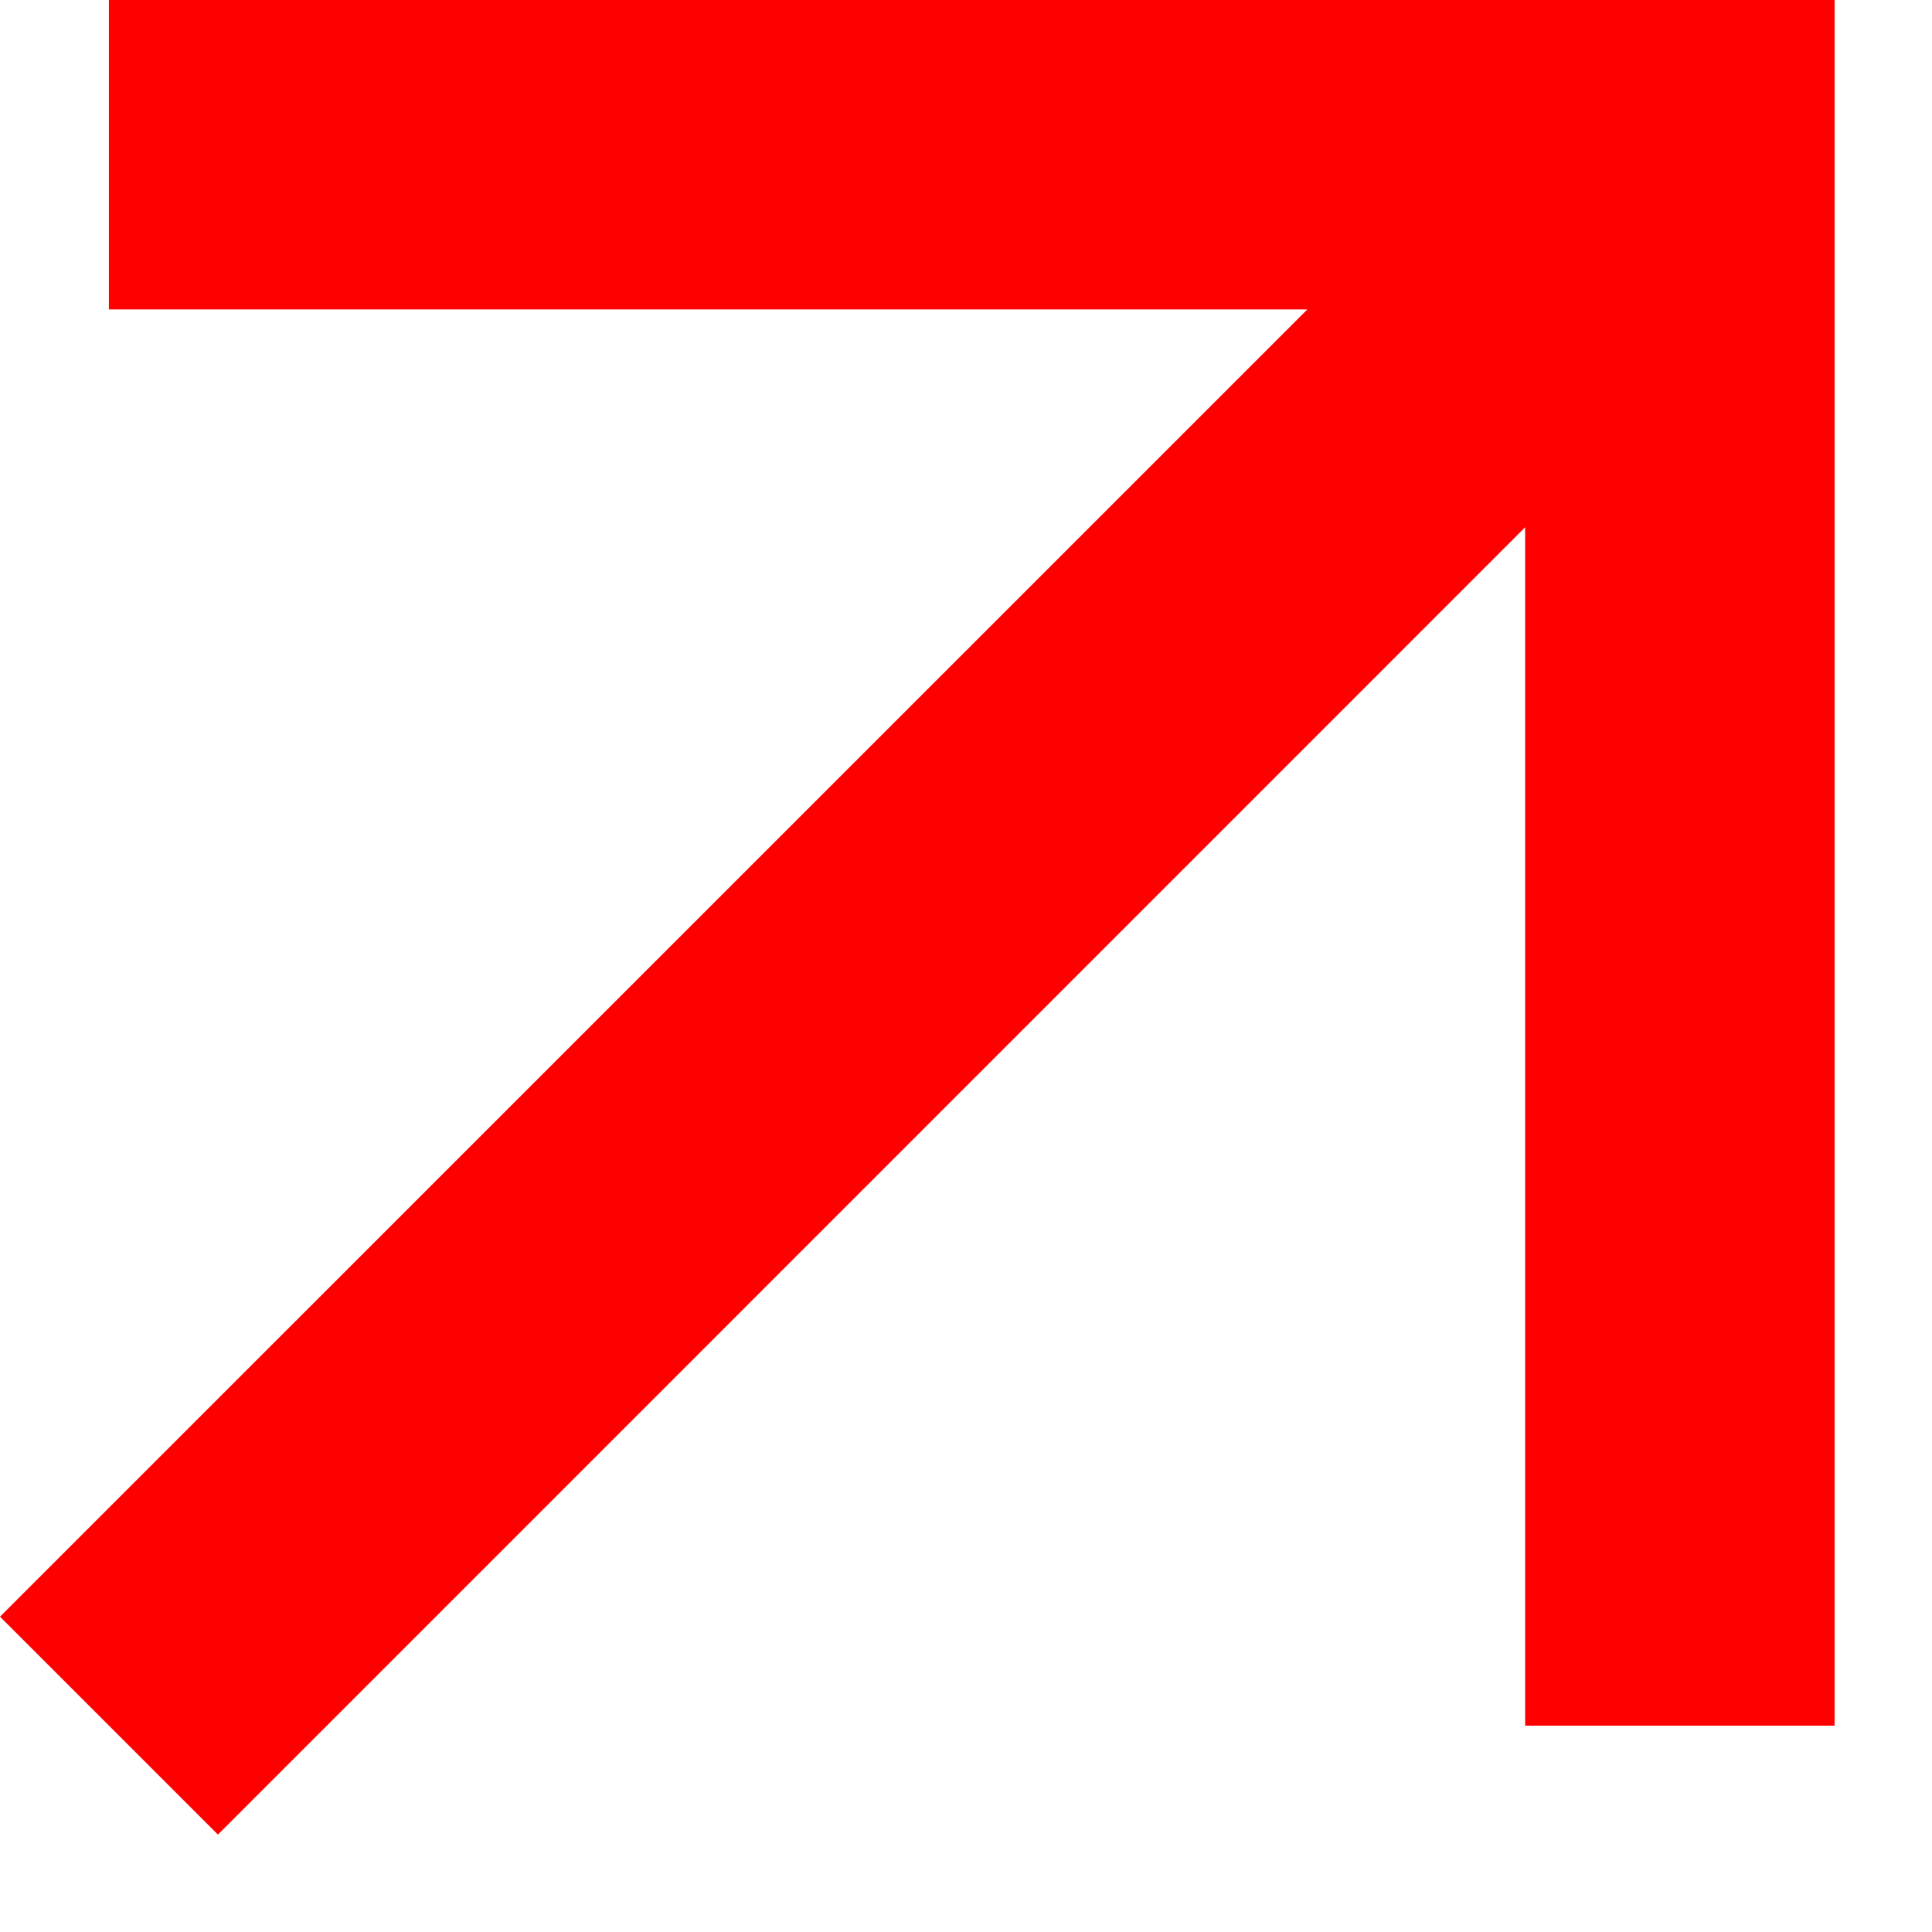
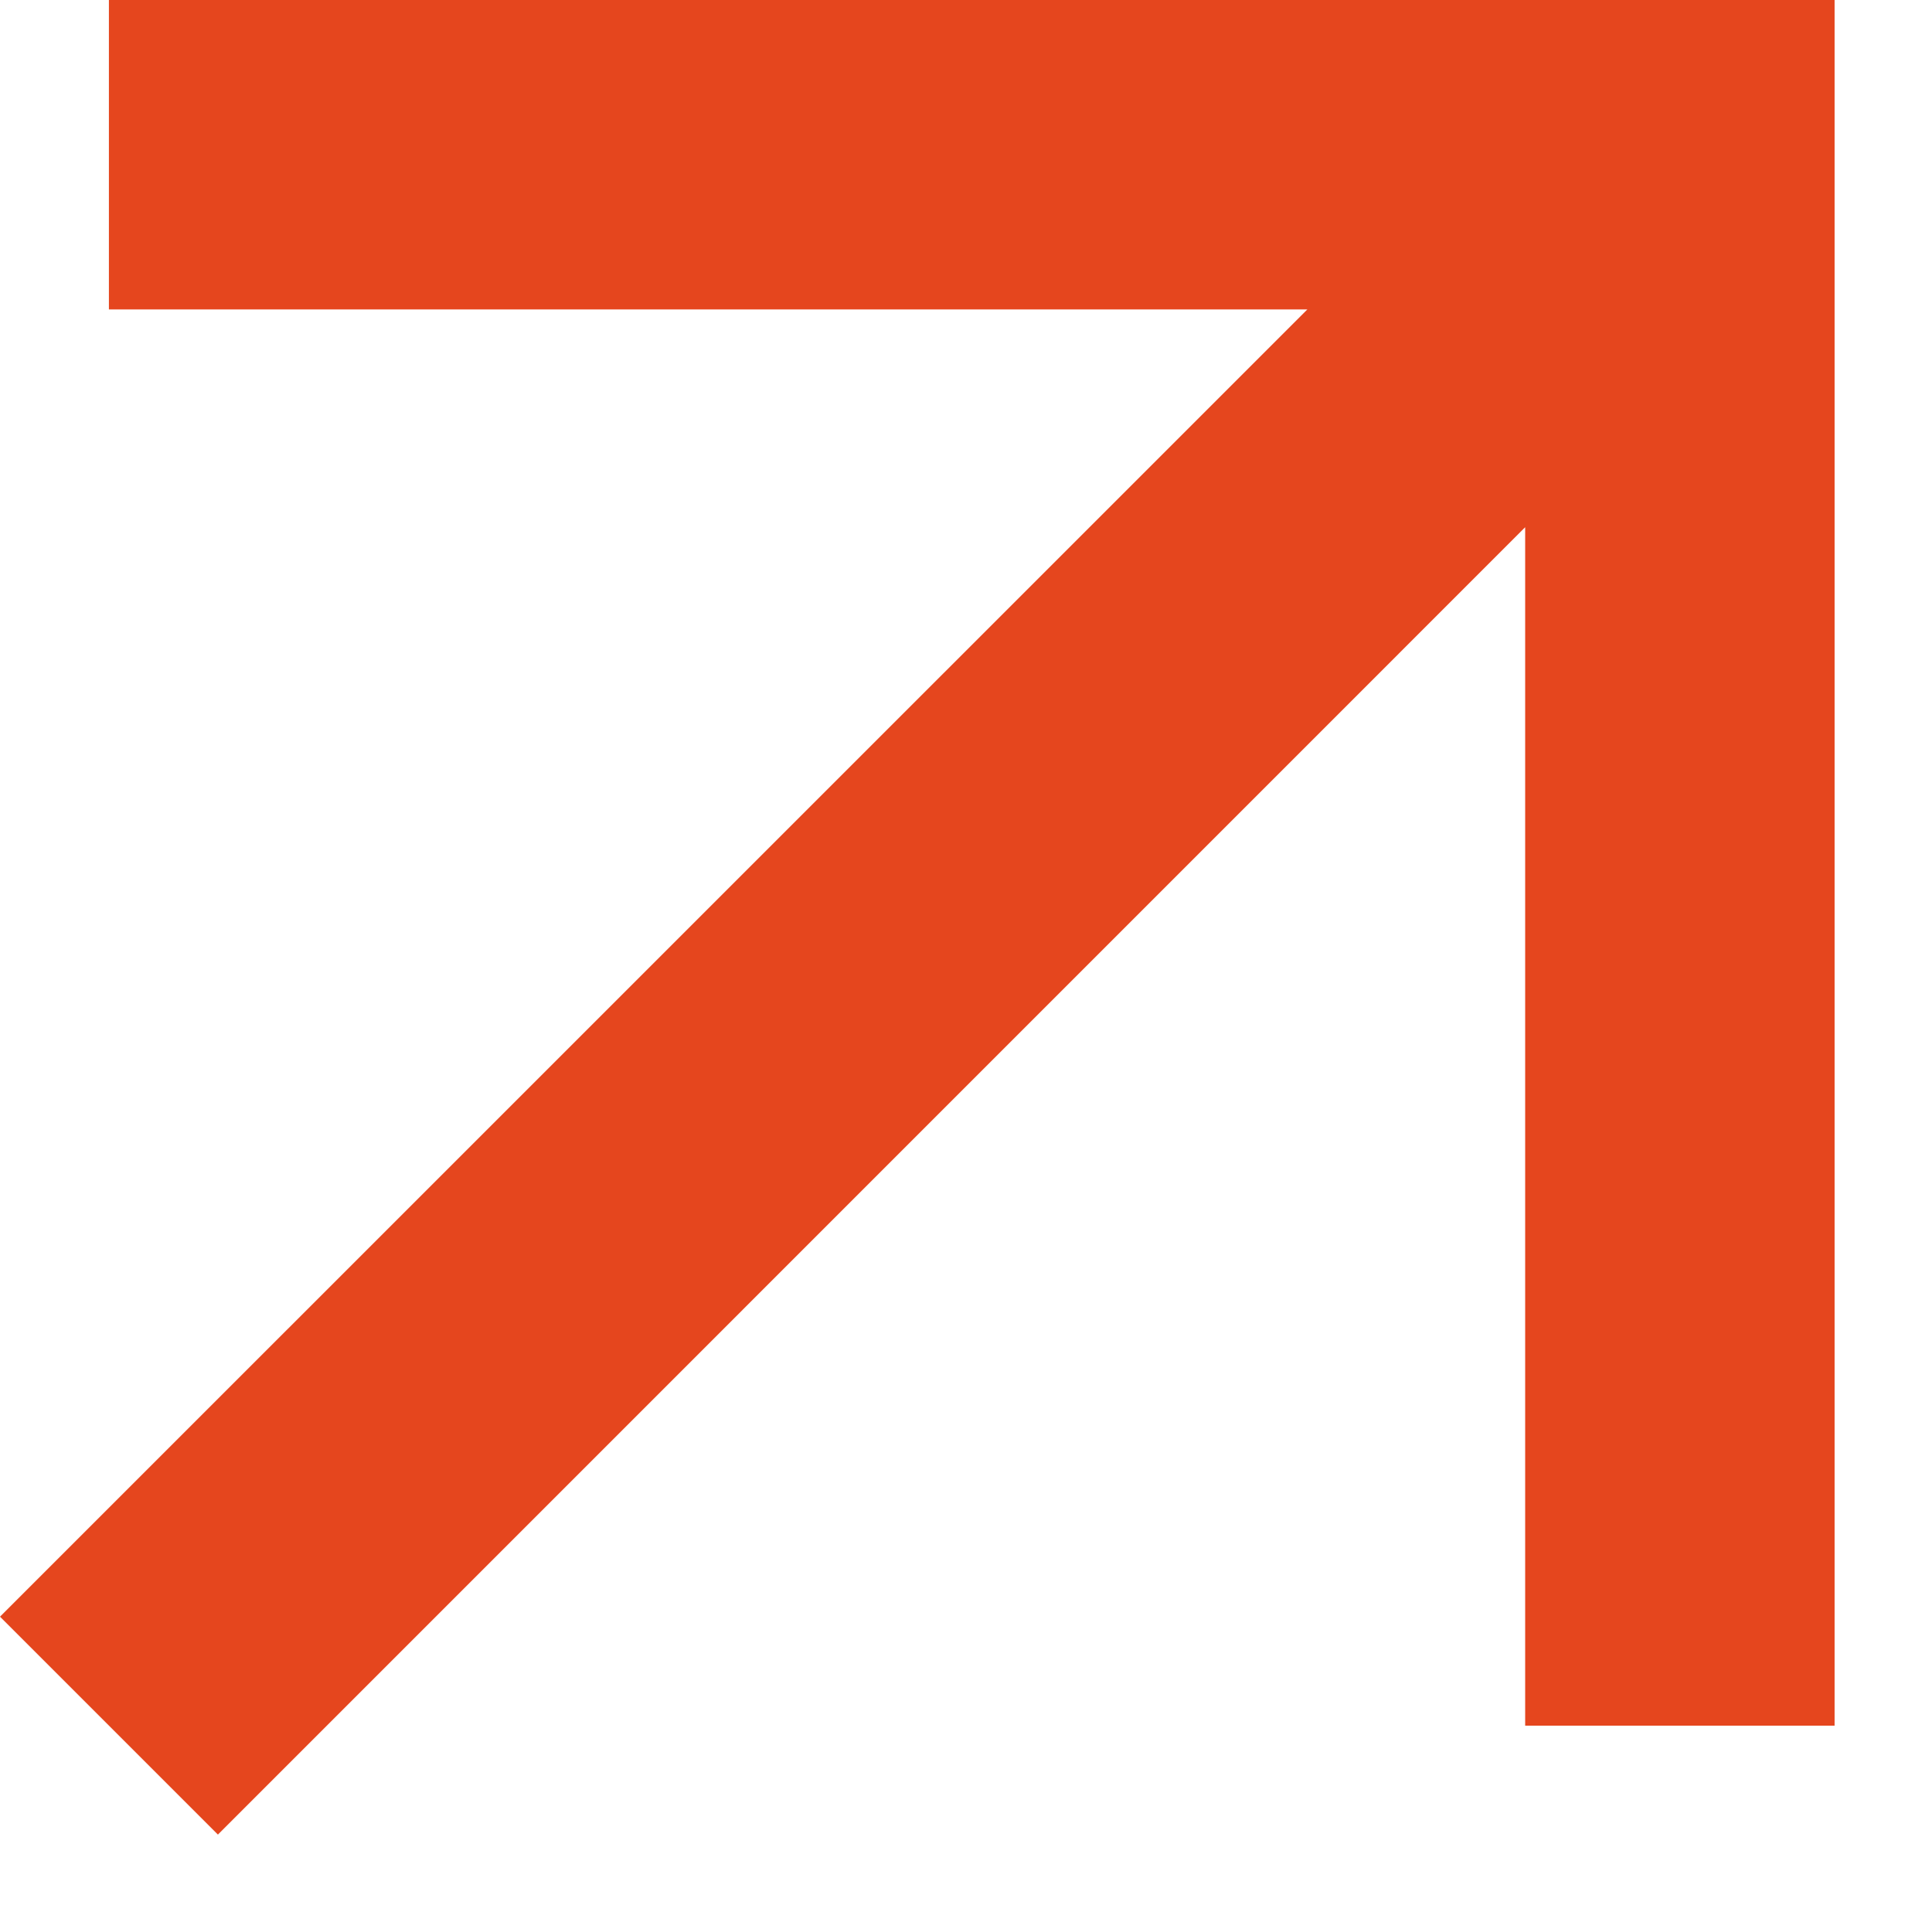
<svg xmlns="http://www.w3.org/2000/svg" width="19" height="19" viewBox="0 0 19 19" fill="none">
-   <path d="M2.143 18.042L-1.44872e-05 15.899L12.857 3.043L1.071 3.043V-9.29751e-06H18.042V16.971H14.999L14.999 5.185L2.143 18.042Z" fill="#FF0000" />
+   <path d="M2.143 18.042L-1.41492e-05 15.899L12.857 3.043L1.071 3.043L1.071 -9.29832e-06H18.042V16.971L14.999 16.971L14.999 5.185L2.143 18.042Z" fill="#E5461E" />
</svg>
